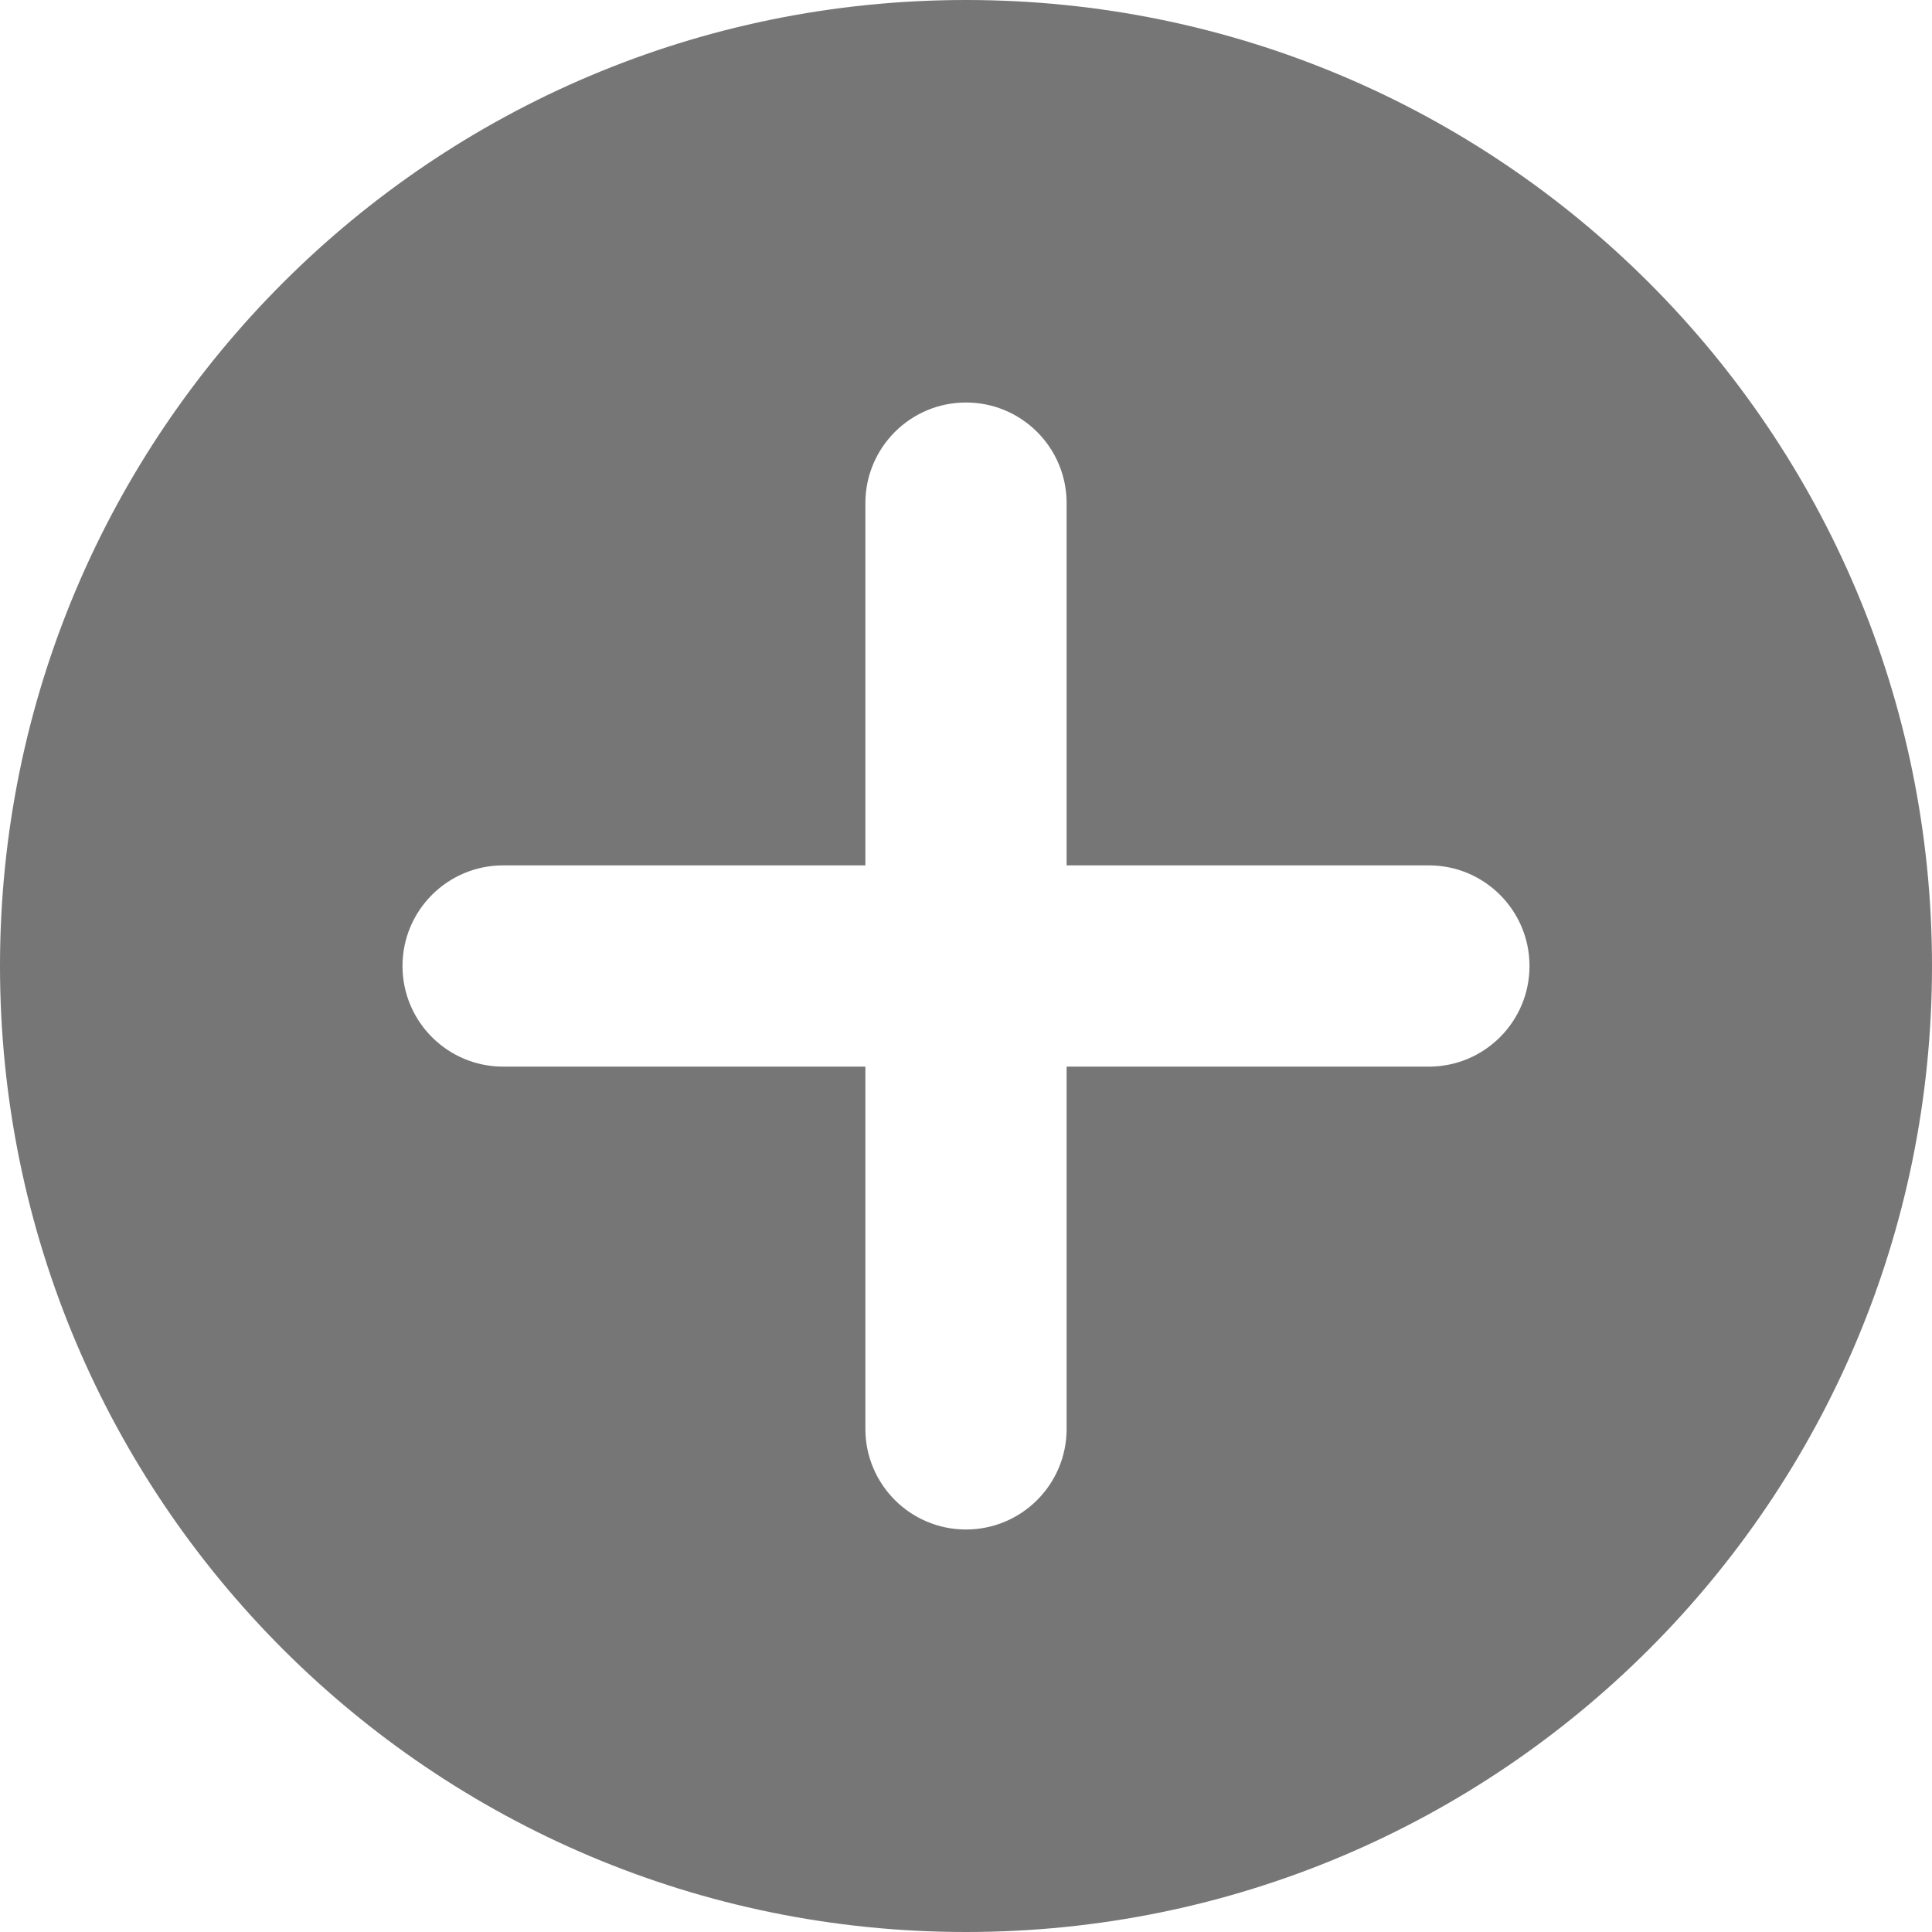
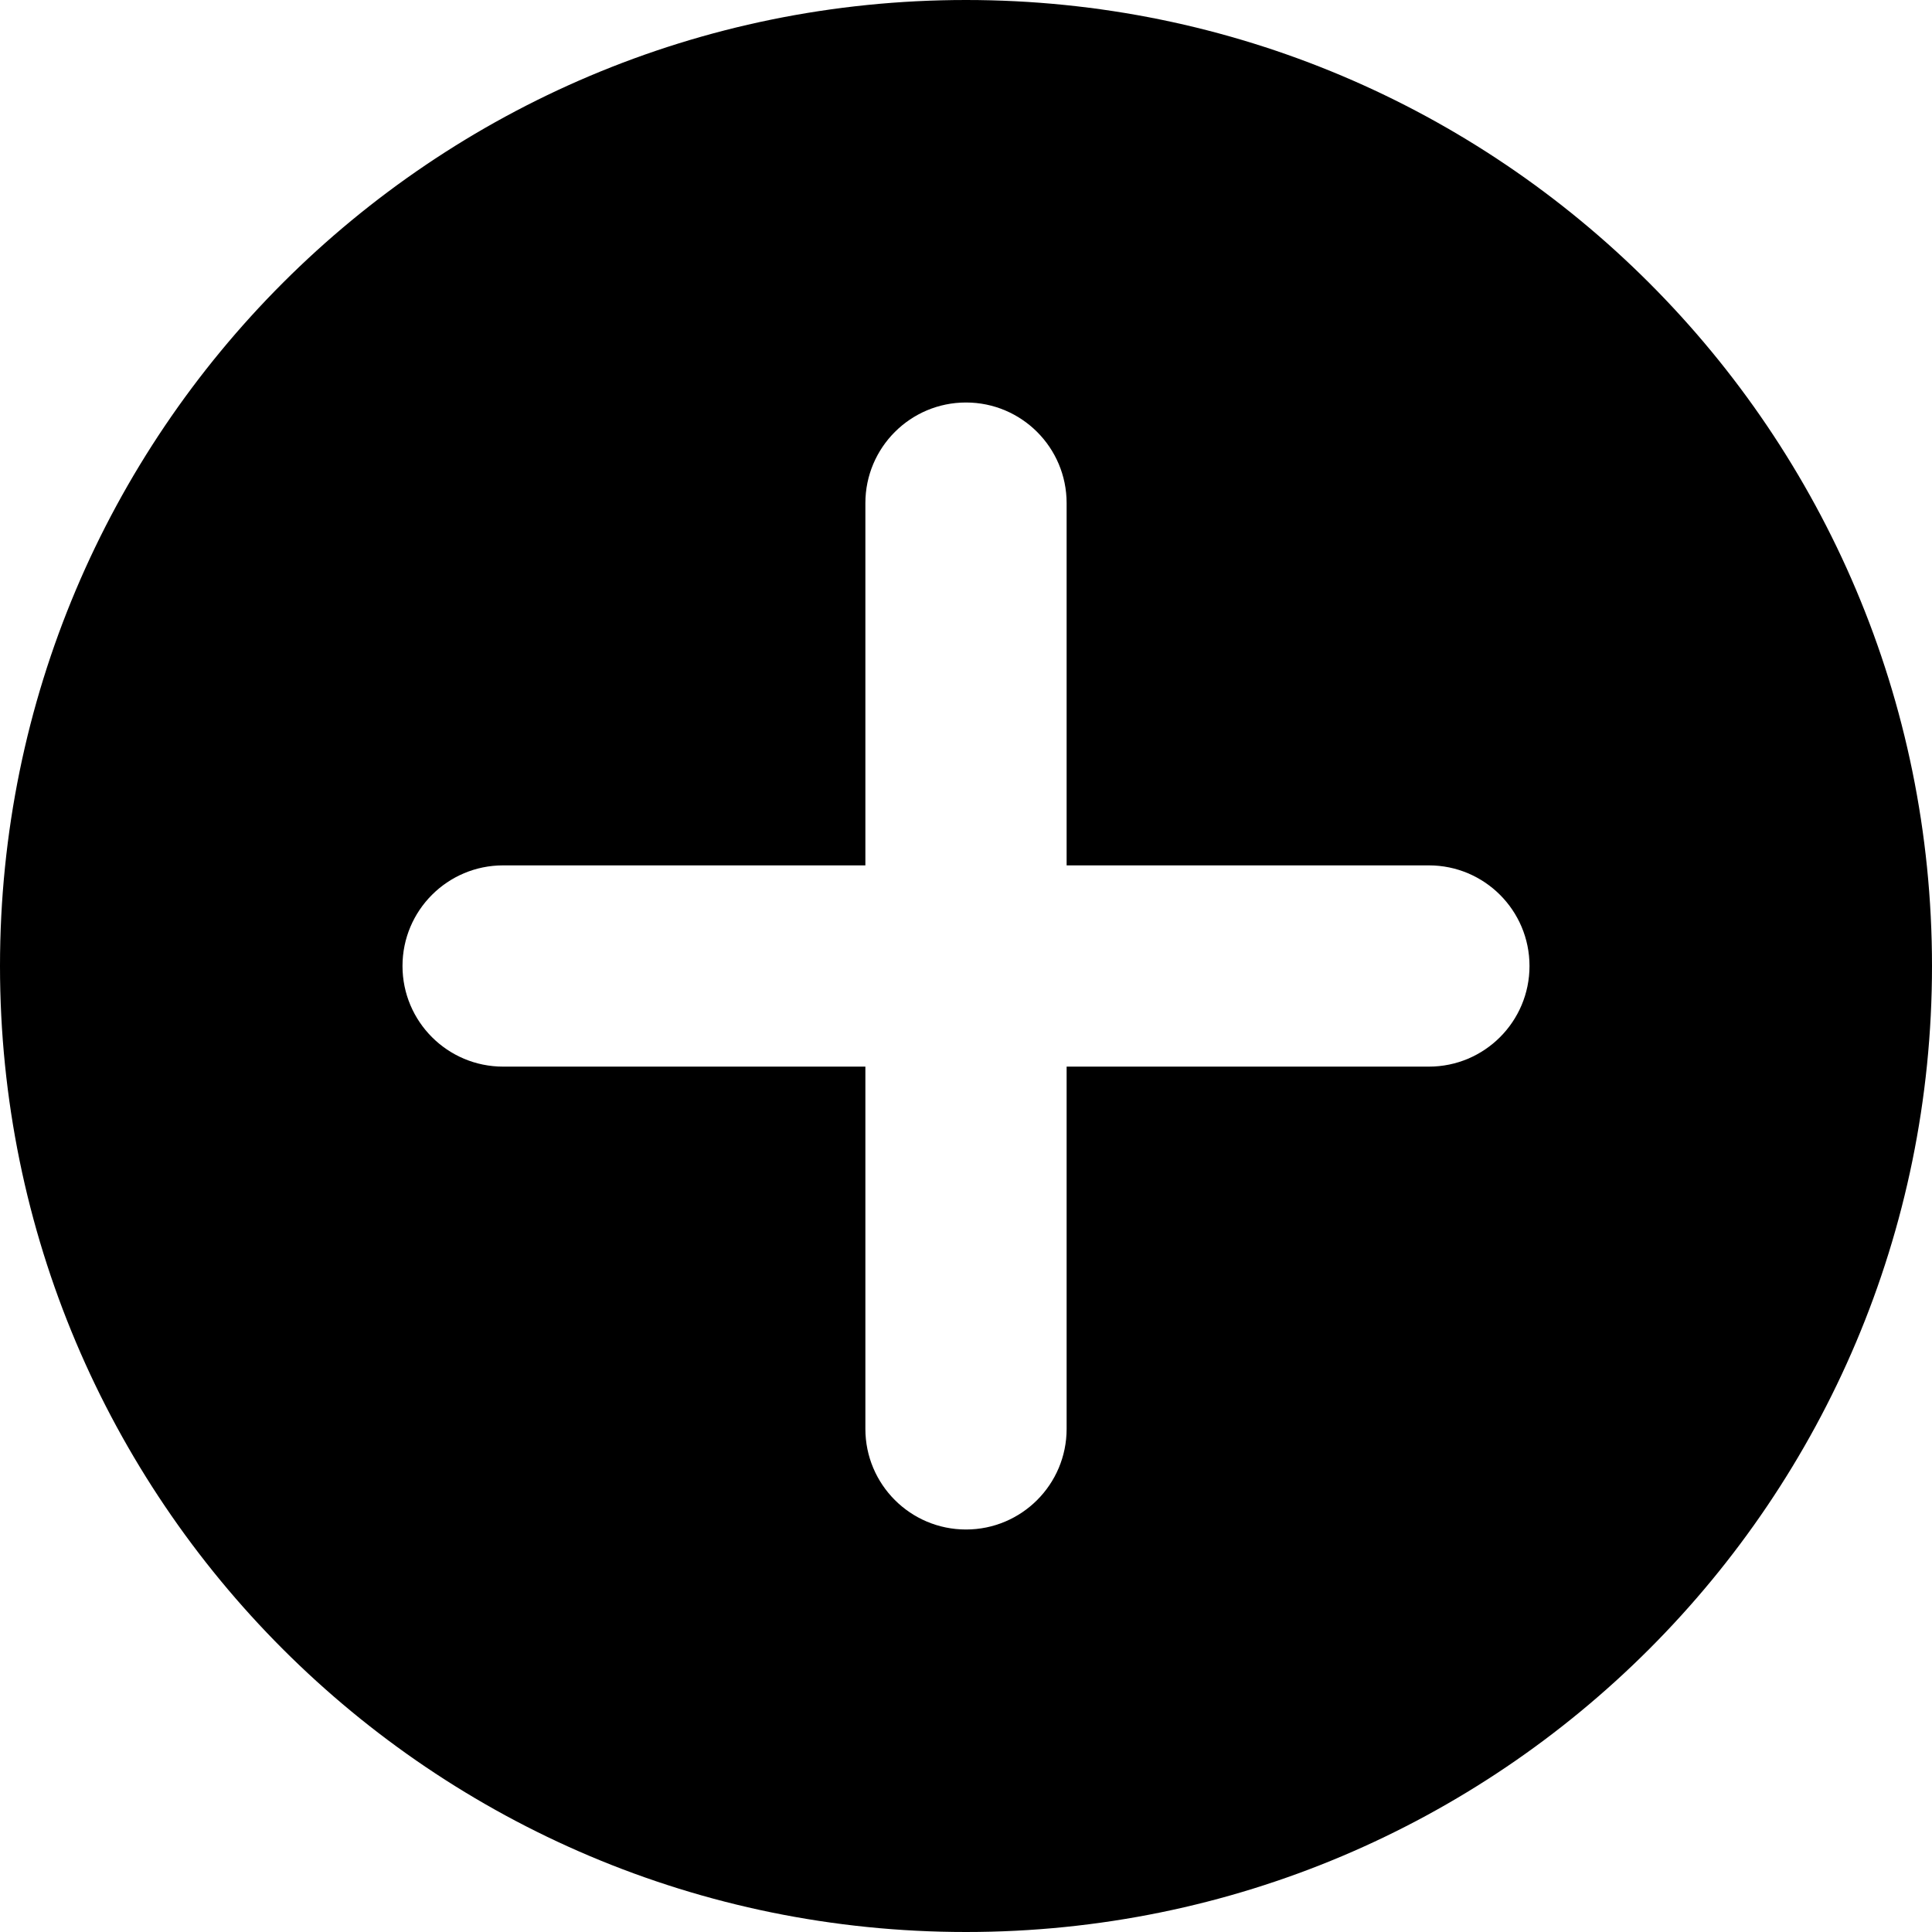
<svg xmlns="http://www.w3.org/2000/svg" width="24" height="24">
-   <path fill="#767676" d="M17.75 13.25h-4.5v4.5a1.25 1.25 0 0 1-2.5 0v-4.5h-4.5a1.25 1.25 0 0 1 0-2.5h4.5v-4.5a1.25 1.25 0 0 1 2.5 0v4.5h4.5a1.25 1.25 0 0 1 0 2.5M12 0C5.37 0 0 5.37 0 12s5.37 12 12 12 12-5.37 12-12S18.63 0 12 0" />
+   <path d="M17.75 13.25h-4.5v4.5a1.25 1.25 0 0 1-2.5 0v-4.5h-4.5a1.25 1.25 0 0 1 0-2.5h4.5v-4.5a1.25 1.25 0 0 1 2.5 0v4.5h4.5a1.25 1.25 0 0 1 0 2.5M12 0C5.37 0 0 5.37 0 12s5.37 12 12 12 12-5.37 12-12S18.63 0 12 0" />
</svg>
